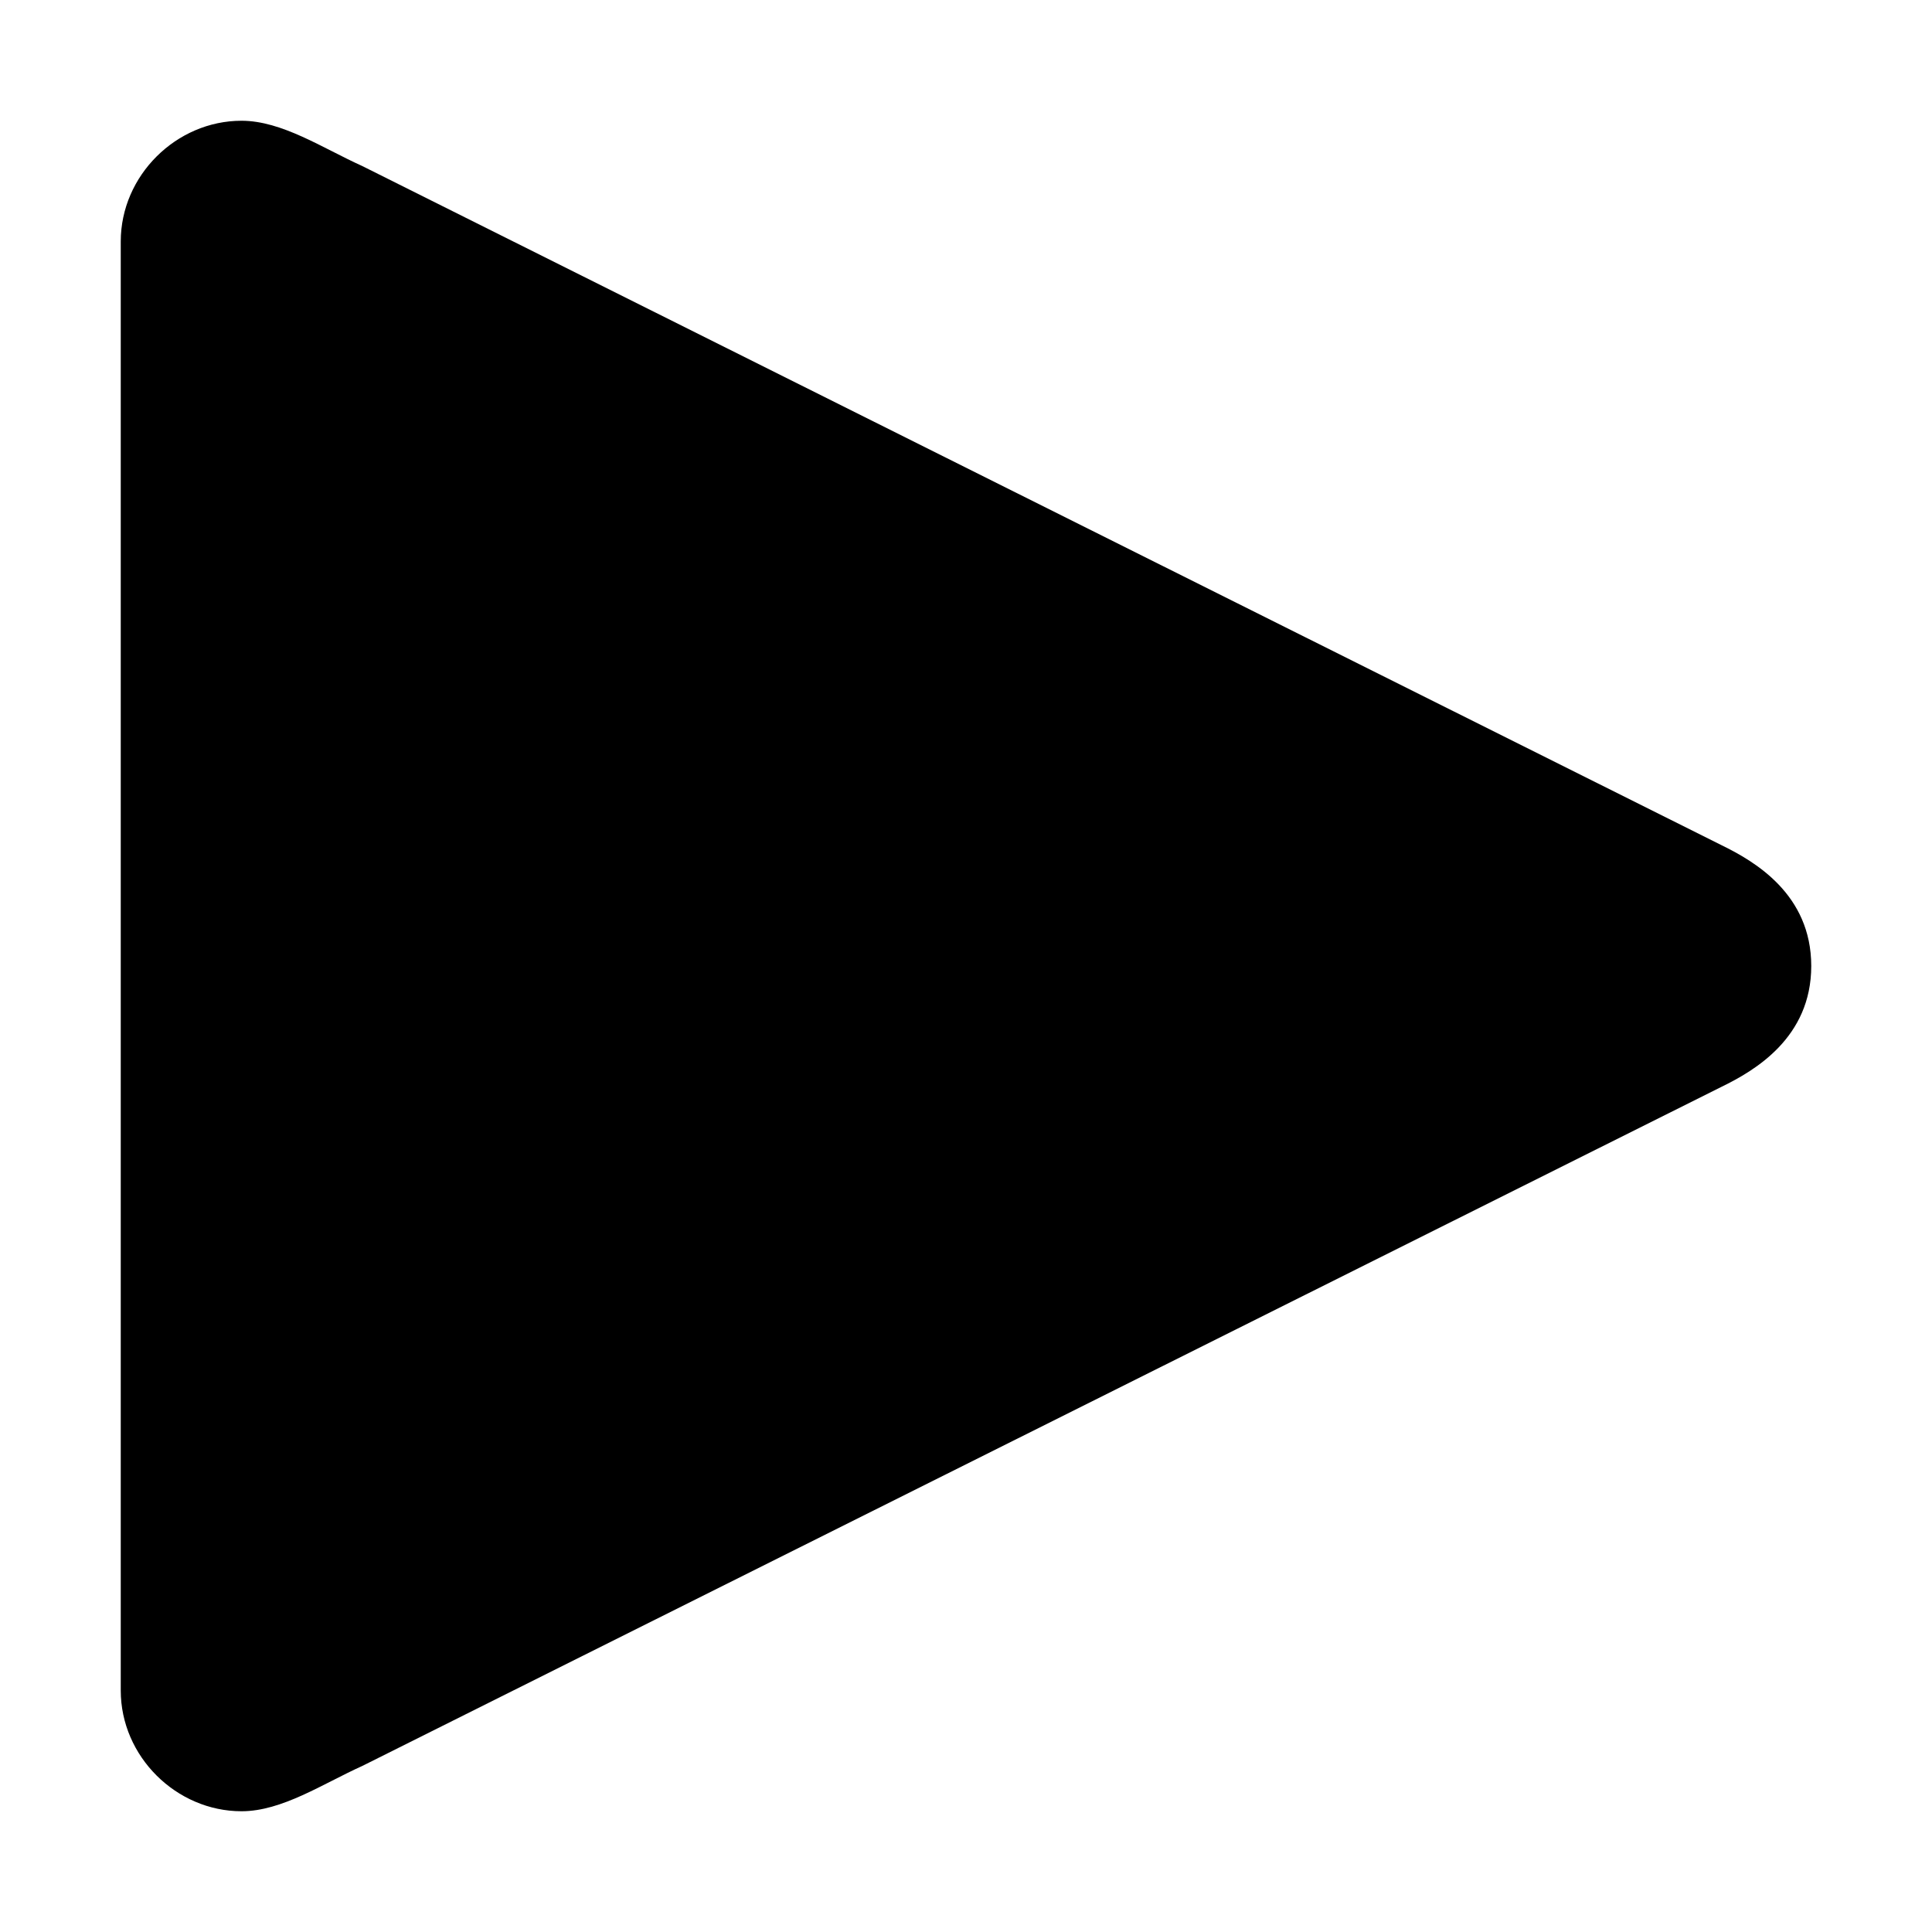
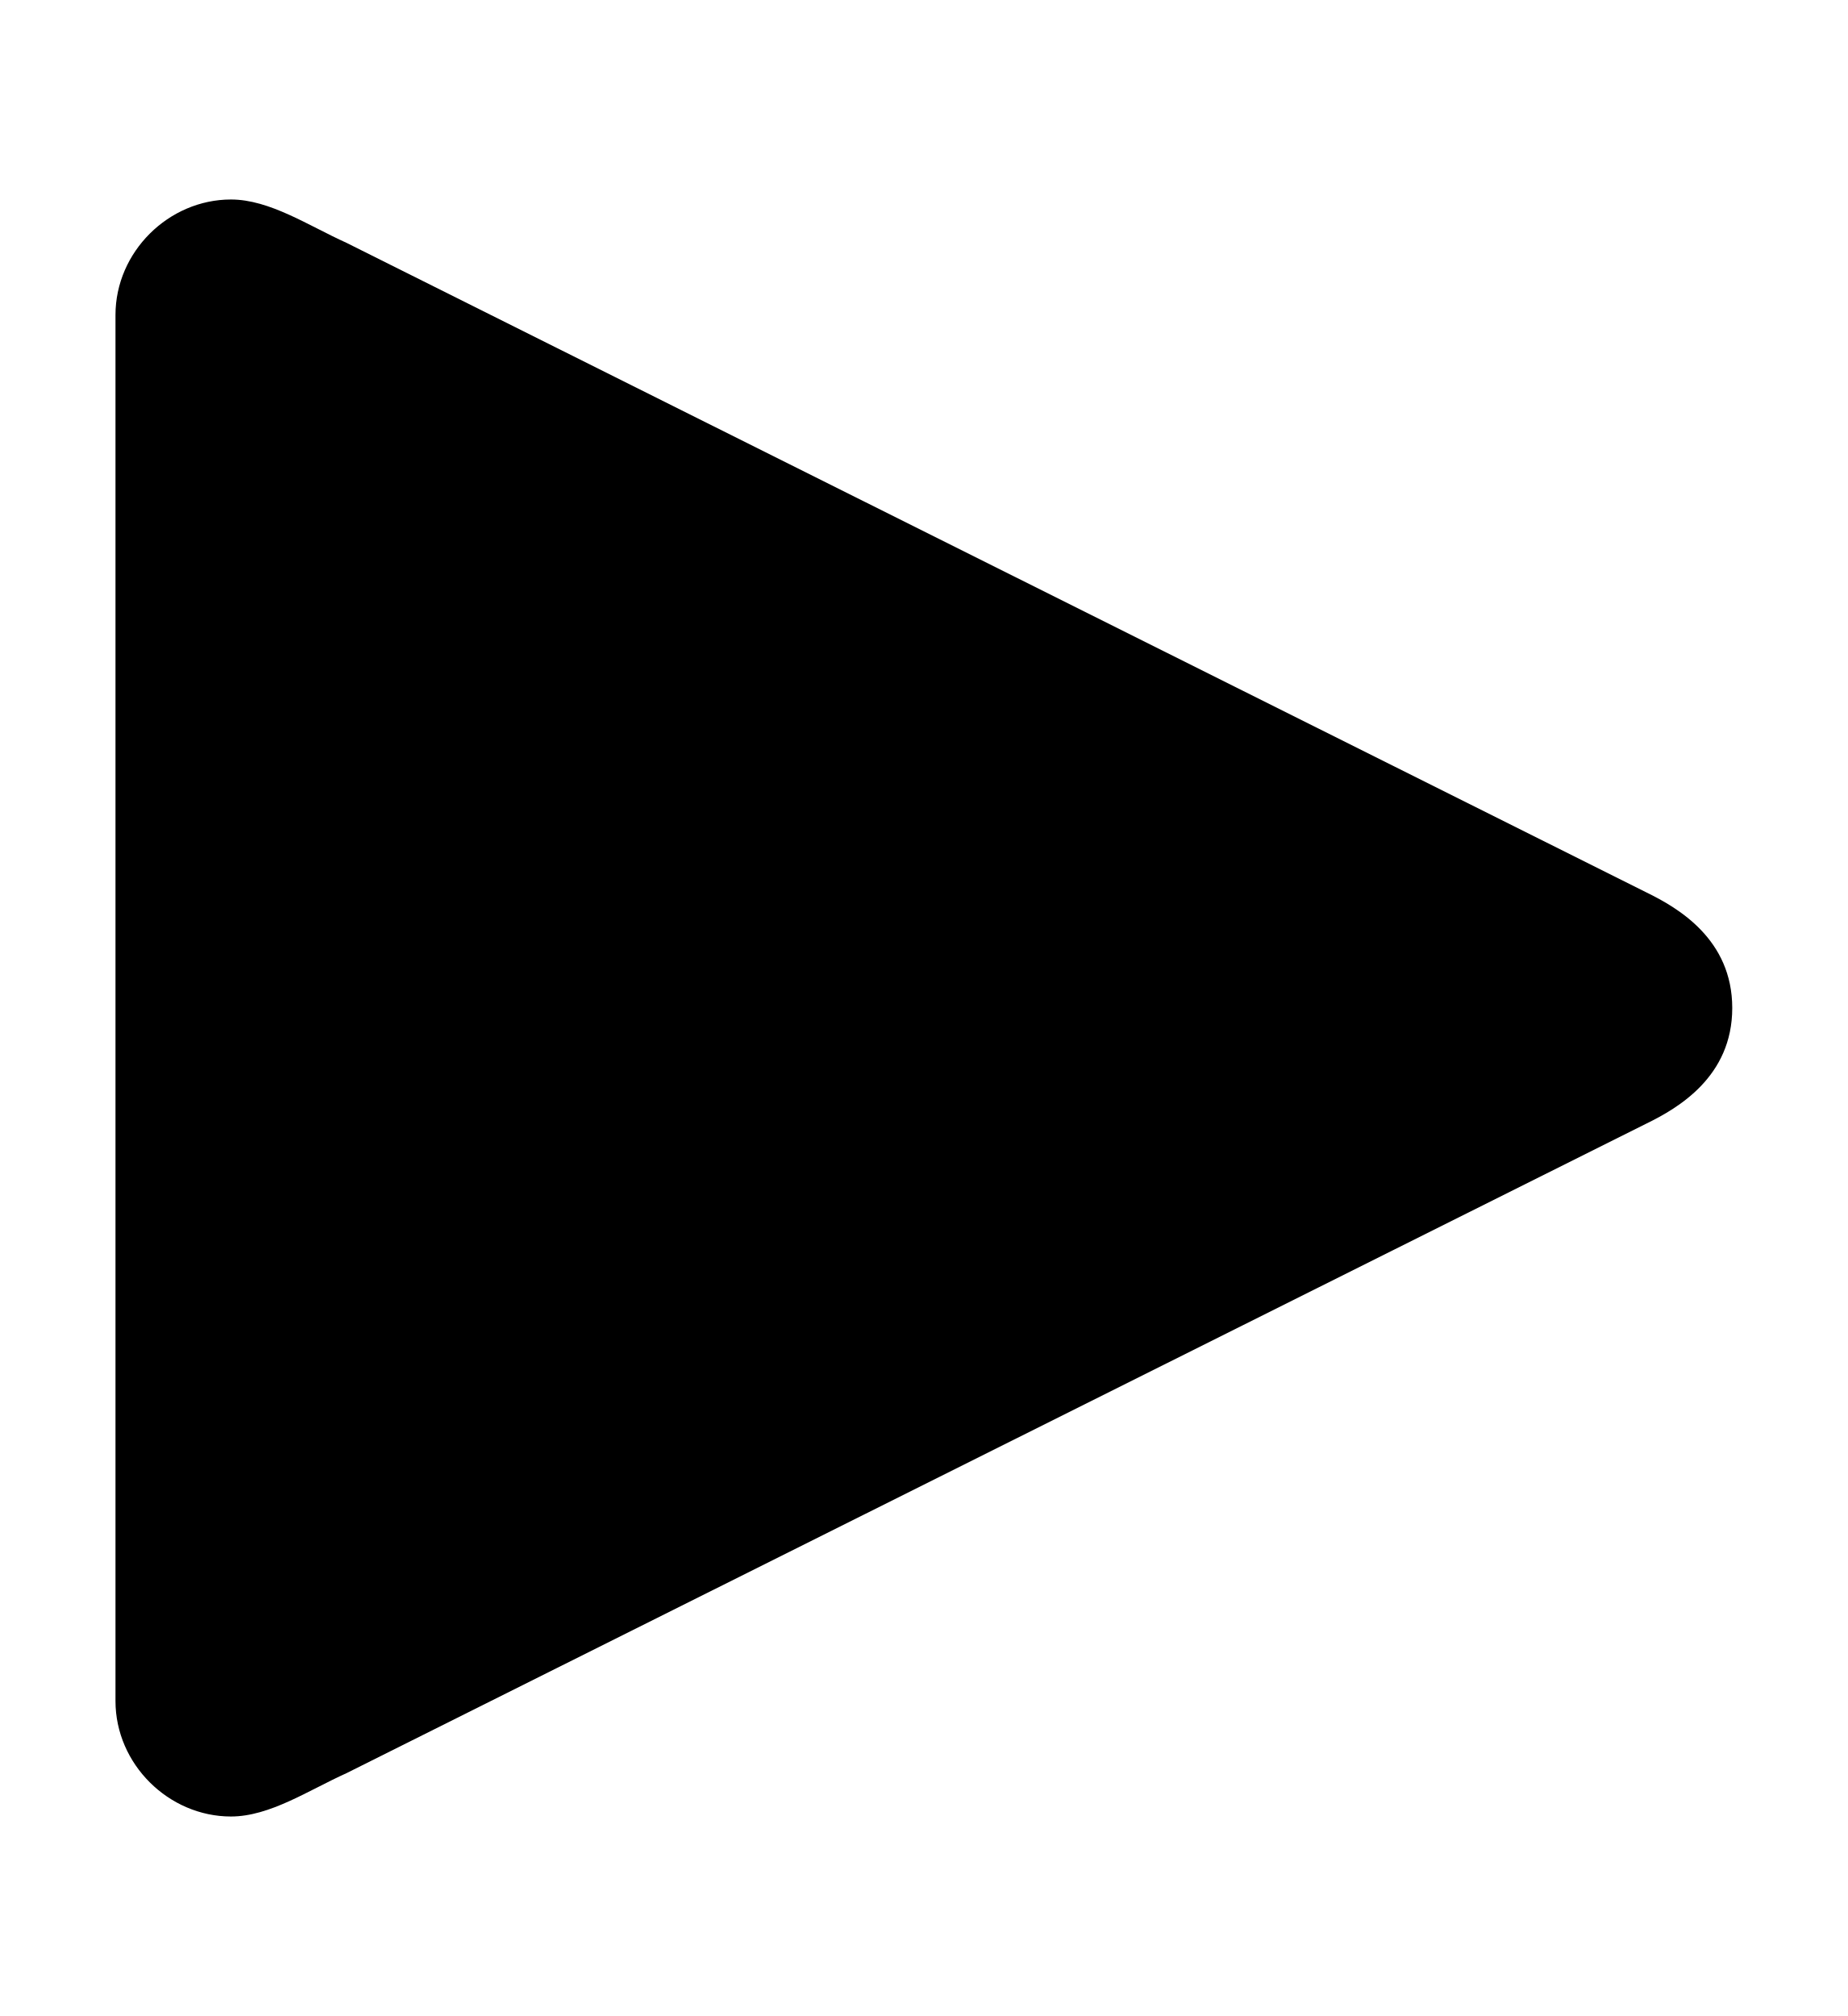
- <svg xmlns="http://www.w3.org/2000/svg" height="16px" id="Layer_1" style="enable-background:new 0 0 16 16;" version="1.1" viewBox="0 0 16 16" width="16px" xml:space="preserve">
+ <svg xmlns="http://www.w3.org/2000/svg" width="22" height="24" viewBox="0 0 16 16" fill="currentColor">
  <path d="M1,14c0,0.547,0.461,1,1,1c0.336,0,0.672-0.227,1-0.375L14.258,9C14.531,8.867,15,8.594,15,8s-0.469-0.867-0.742-1L3,1.375  C2.672,1.227,2.336,1,2,1C1.461,1,1,1.453,1,2V14z" />
</svg>
